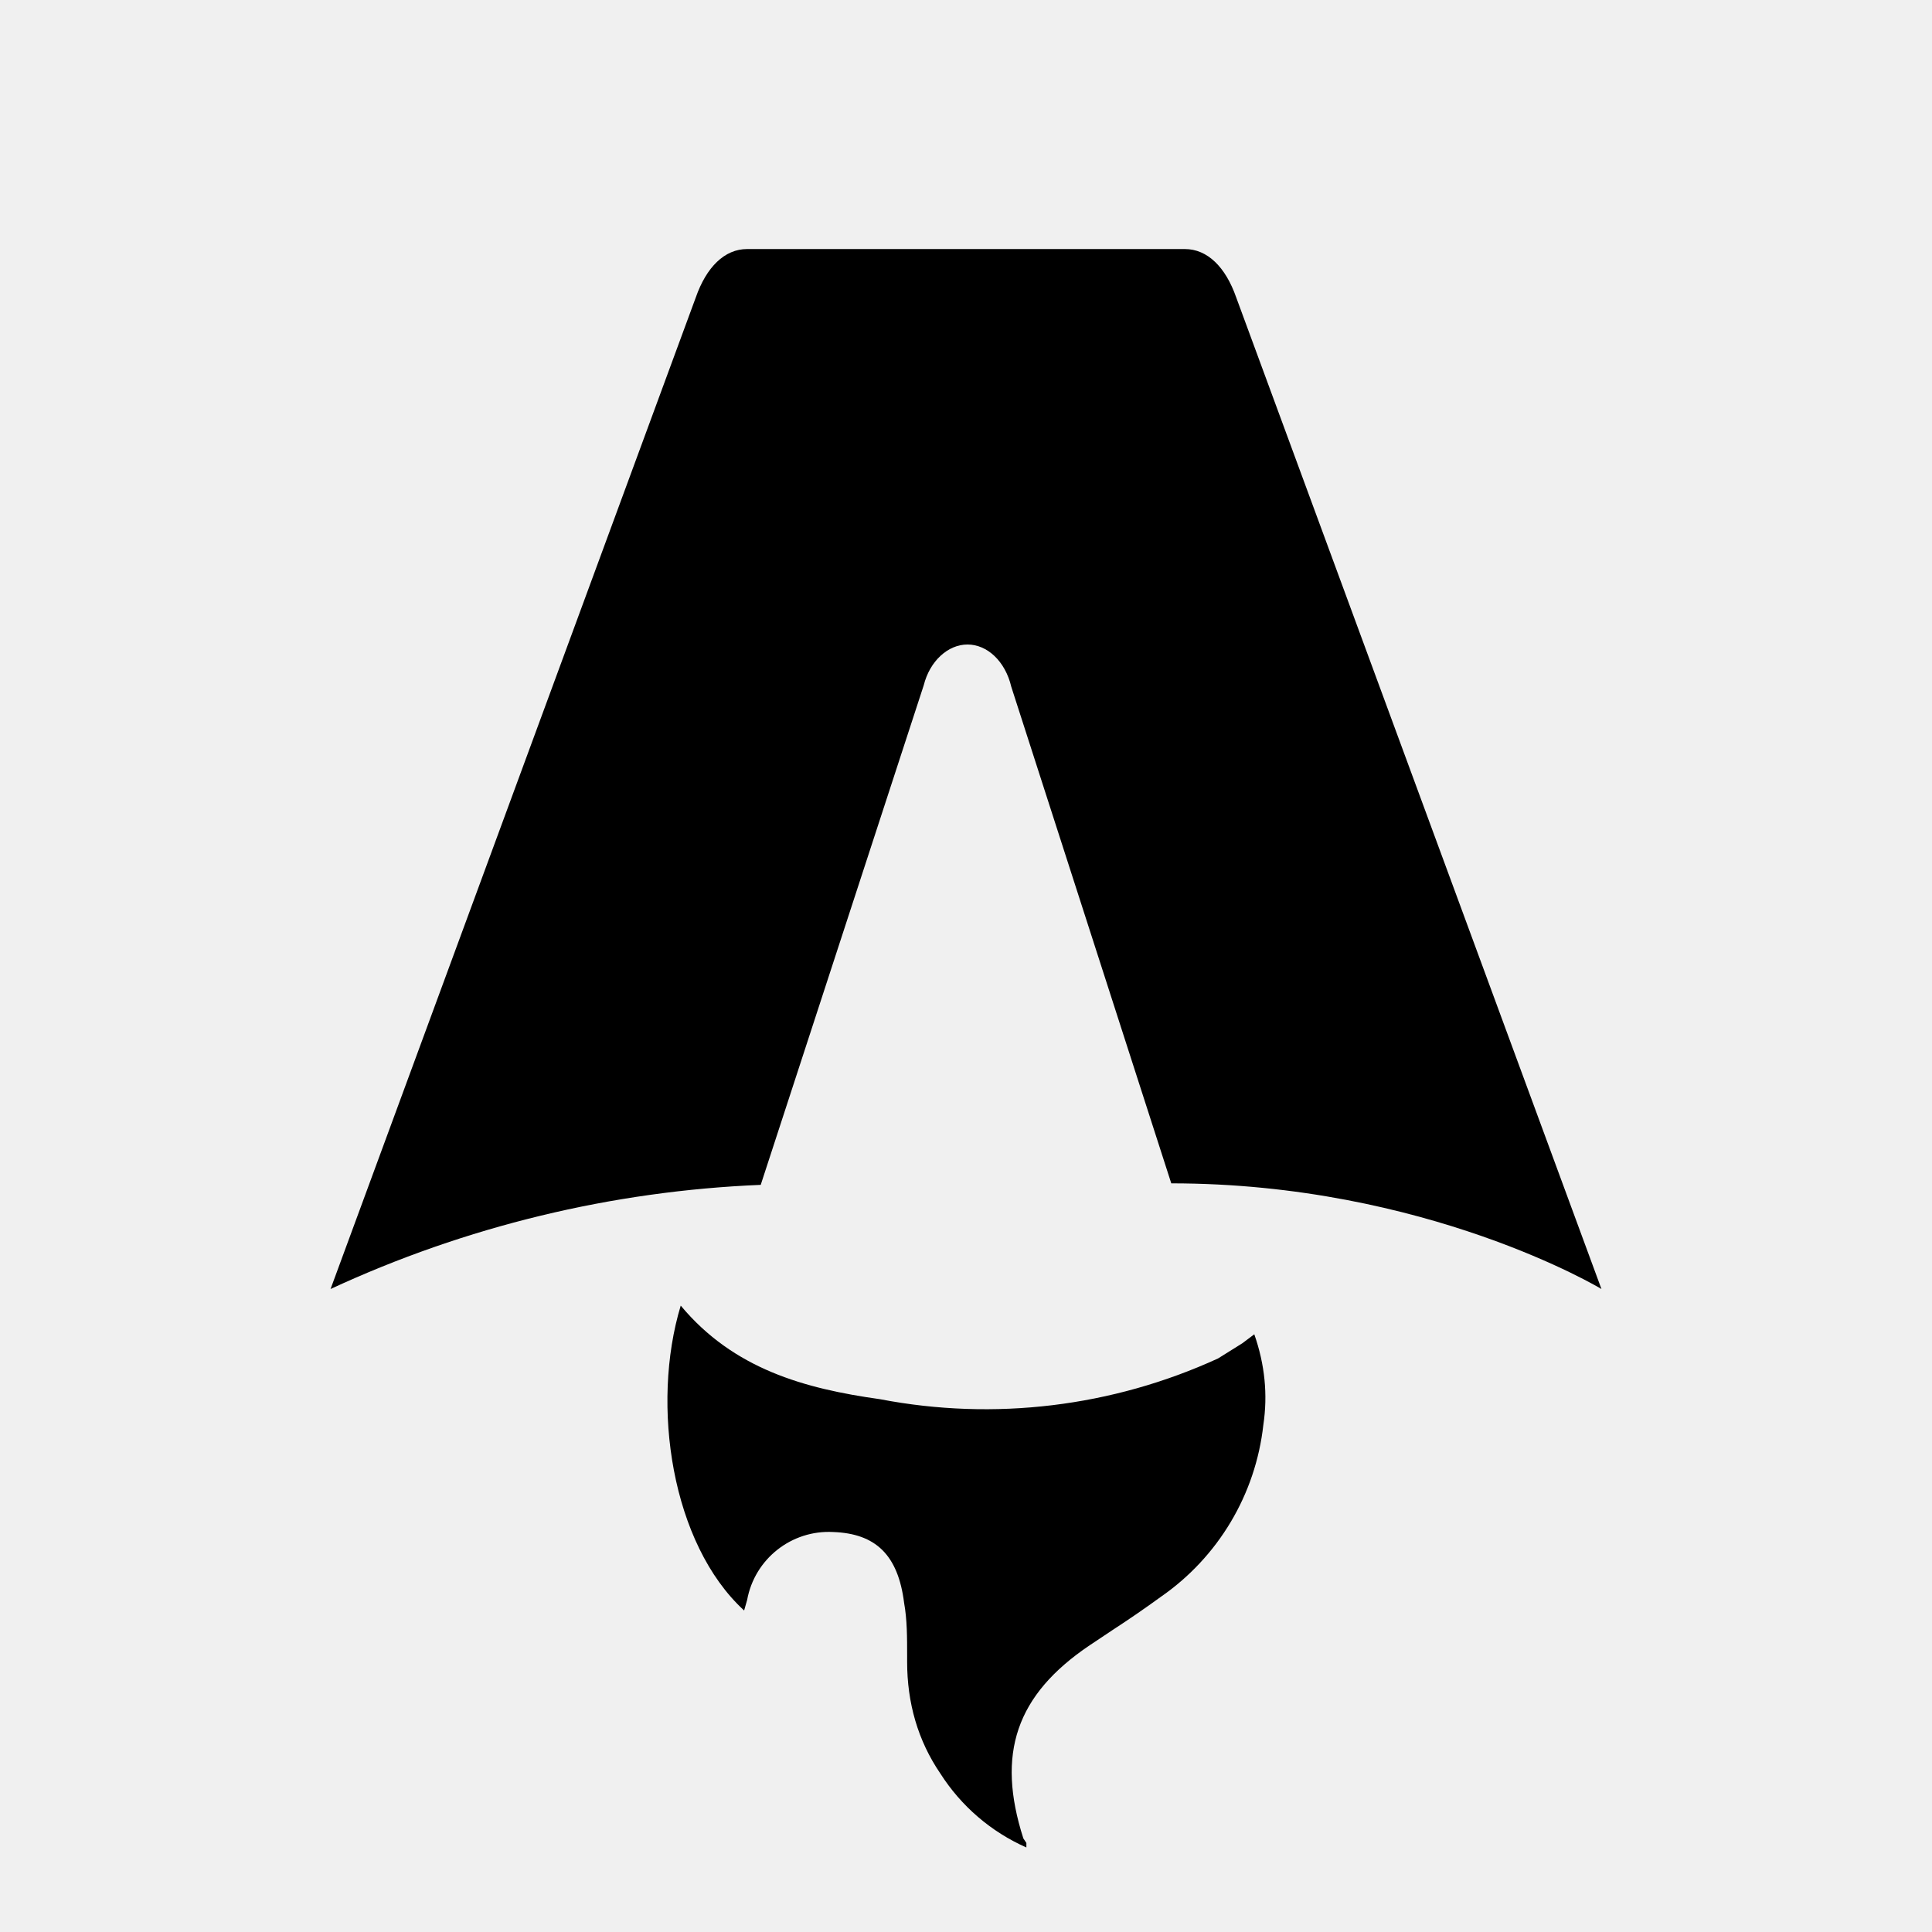
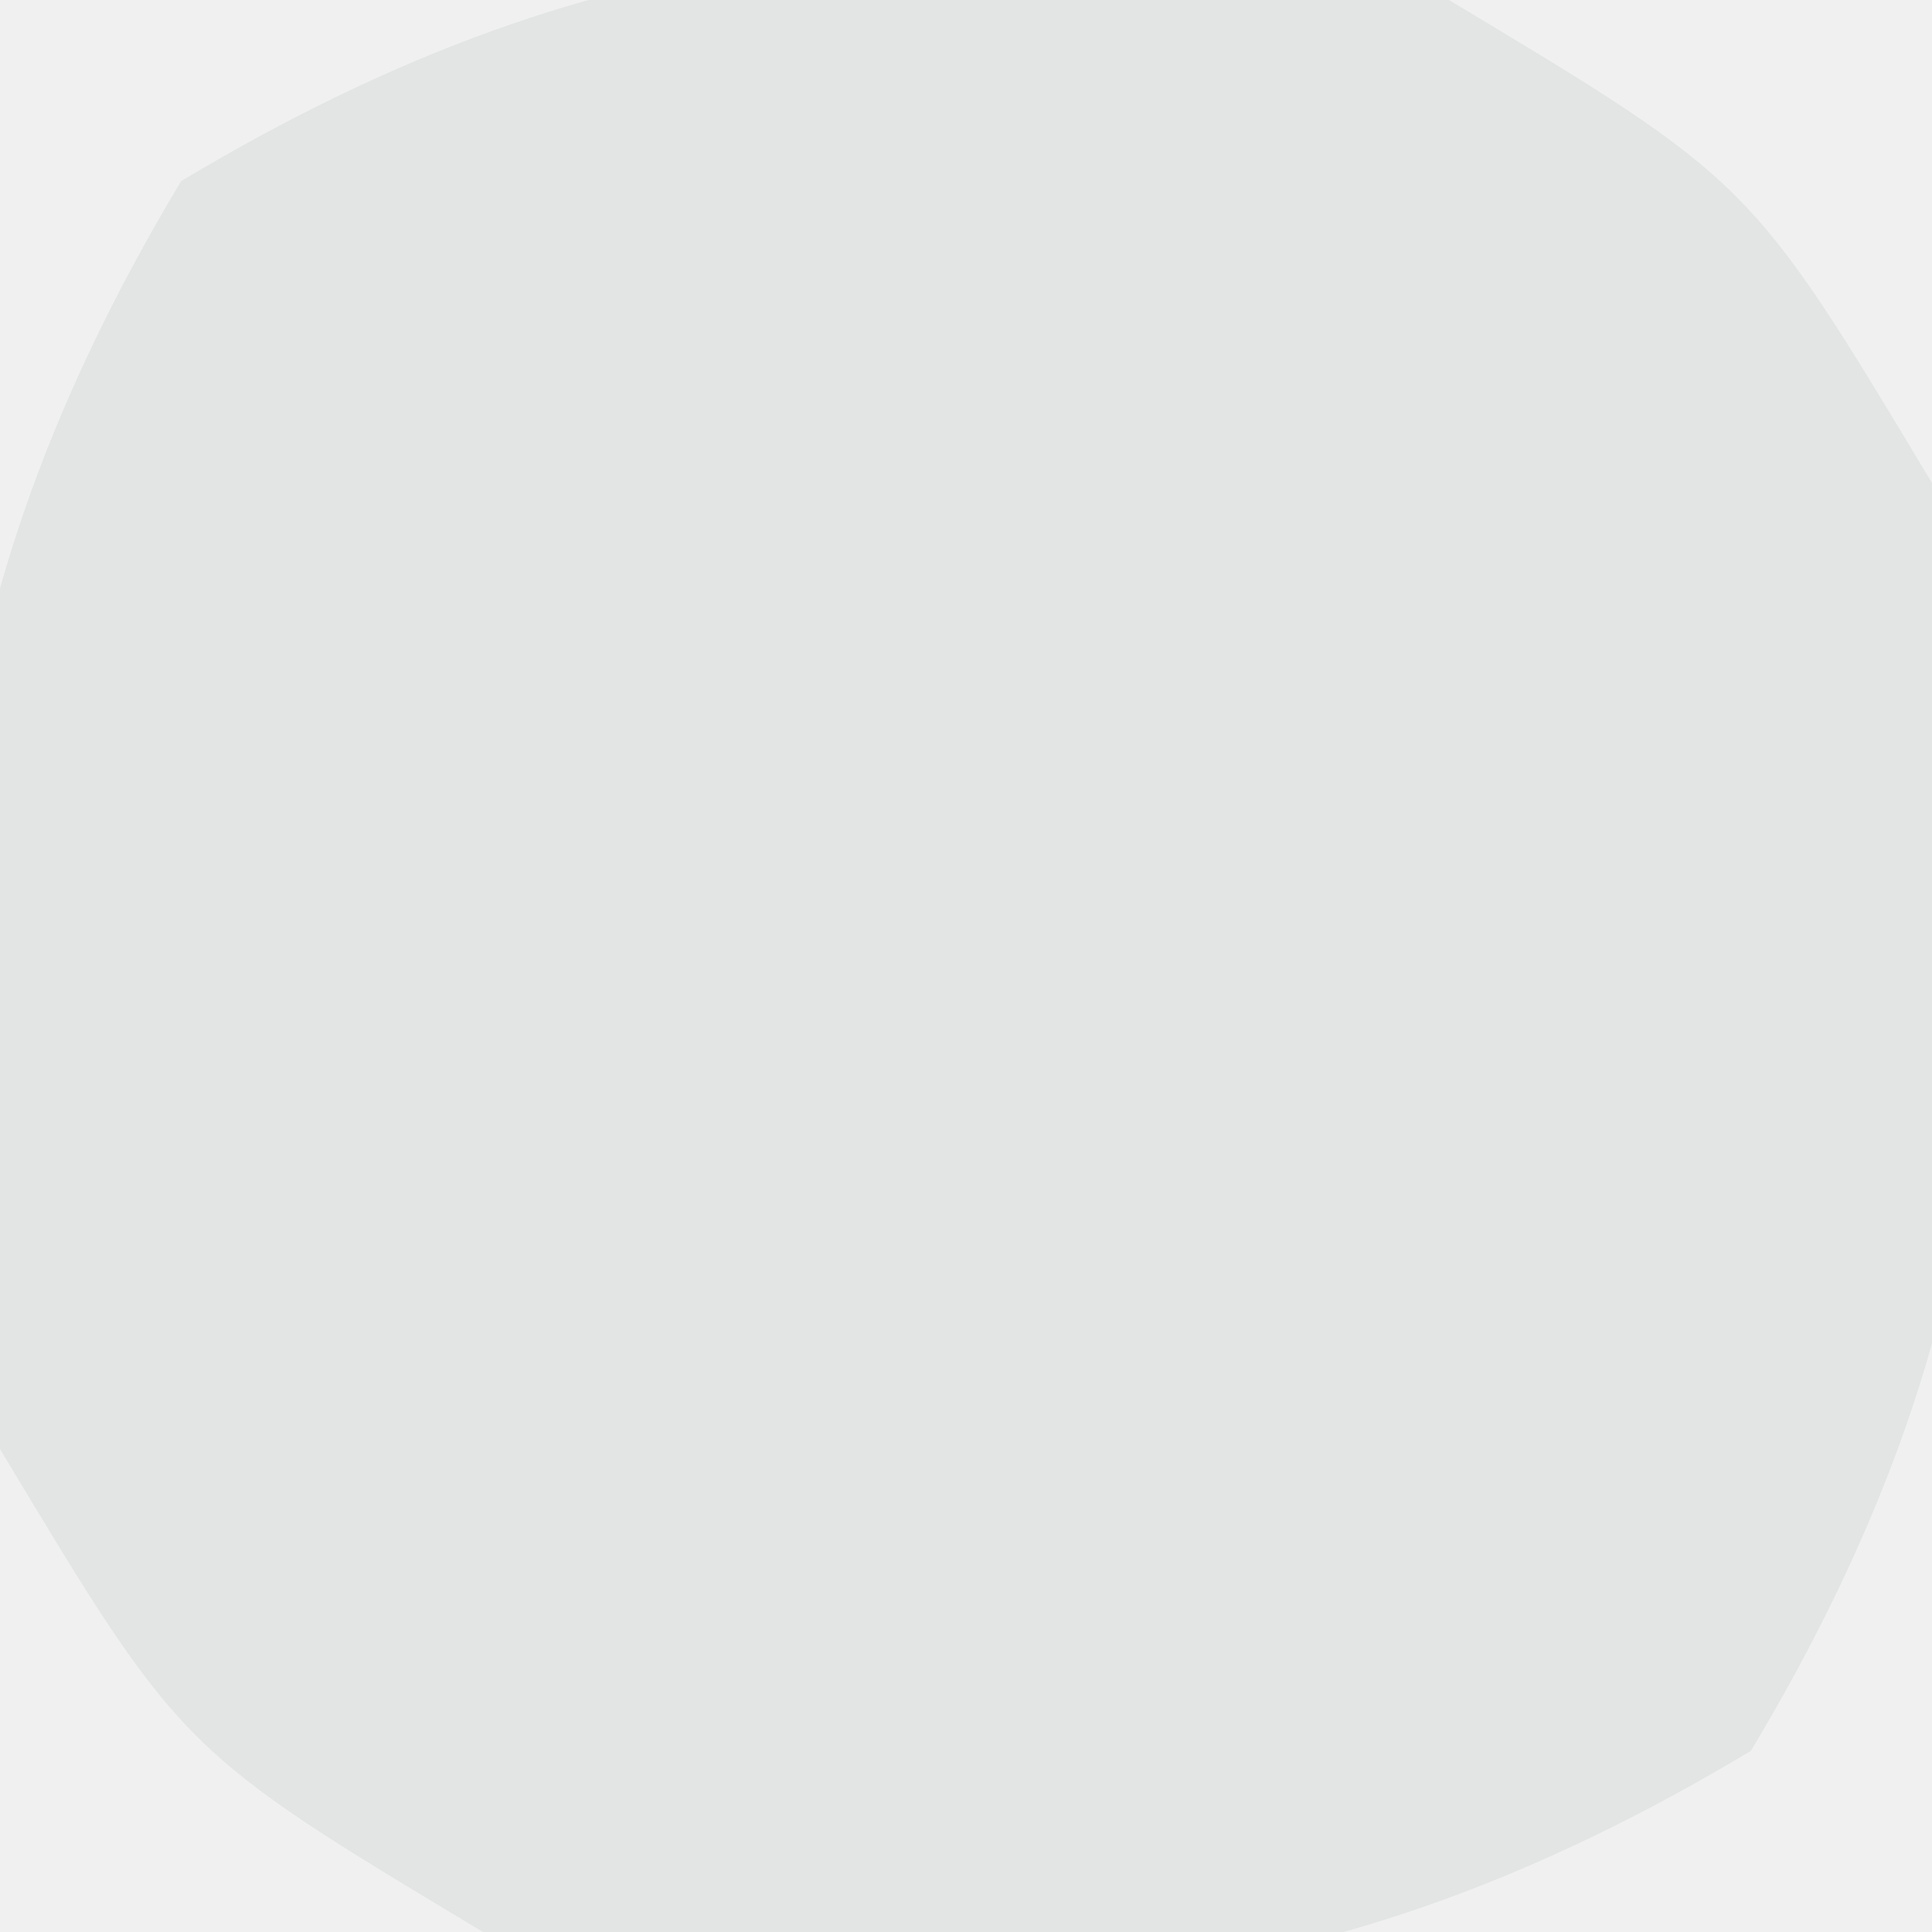
- <svg xmlns="http://www.w3.org/2000/svg" fill="none" viewBox="0 0 128 128">
-   <path d="M50.4 78.5a75.1 75.1 0 0 0-28.5 6.9l24.2-65.7c.7-2 1.9-3.2 3.4-3.2h29c1.5 0 2.7 1.2 3.4 3.2l24.2 65.7s-11.6-7-28.5-7L67 45.5c-.4-1.7-1.6-2.8-2.9-2.8-1.3 0-2.5 1.1-2.9 2.7L50.4 78.5Zm-1.1 28.2Zm-4.2-20.2c-2 6.6-.6 15.8 4.2 20.2a17.5 17.5 0 0 1 .2-.7 5.5 5.5 0 0 1 5.7-4.5c2.8.1 4.3 1.5 4.7 4.7.2 1.1.2 2.3.2 3.5v.4c0 2.7.7 5.2 2.2 7.4a13 13 0 0 0 5.7 4.9v-.3l-.2-.3c-1.8-5.6-.5-9.5 4.4-12.8l1.5-1a73 73 0 0 0 3.2-2.2 16 16 0 0 0 6.8-11.4c.3-2 .1-4-.6-6l-.8.6-1.6 1a37 37 0 0 1-22.4 2.7c-5-.7-9.7-2-13.2-6.2Z" />
-   <style>
-         path { fill: #000; }
-         @media (prefers-color-scheme: dark) {
-             path { fill: #FFF; }
-         }
-     </style>
+ <svg xmlns="http://www.w3.org/2000/svg" version="1.1" width="16" height="16">
+   <path d="M0 0 C2.5 1.5 2.5 1.5 4 4 C4.791 8.021 4.622 10.964 2.5 14.5 C-1.036 16.622 -3.979 16.791 -8 16 C-10.5 14.5 -10.5 14.5 -12 12 C-12.791 7.979 -12.622 5.036 -10.5 1.5 C-6.964 -0.622 -4.021 -0.791 0 0 Z " fill="#E2E5E3" transform="translate(12,0)" />
</svg>
